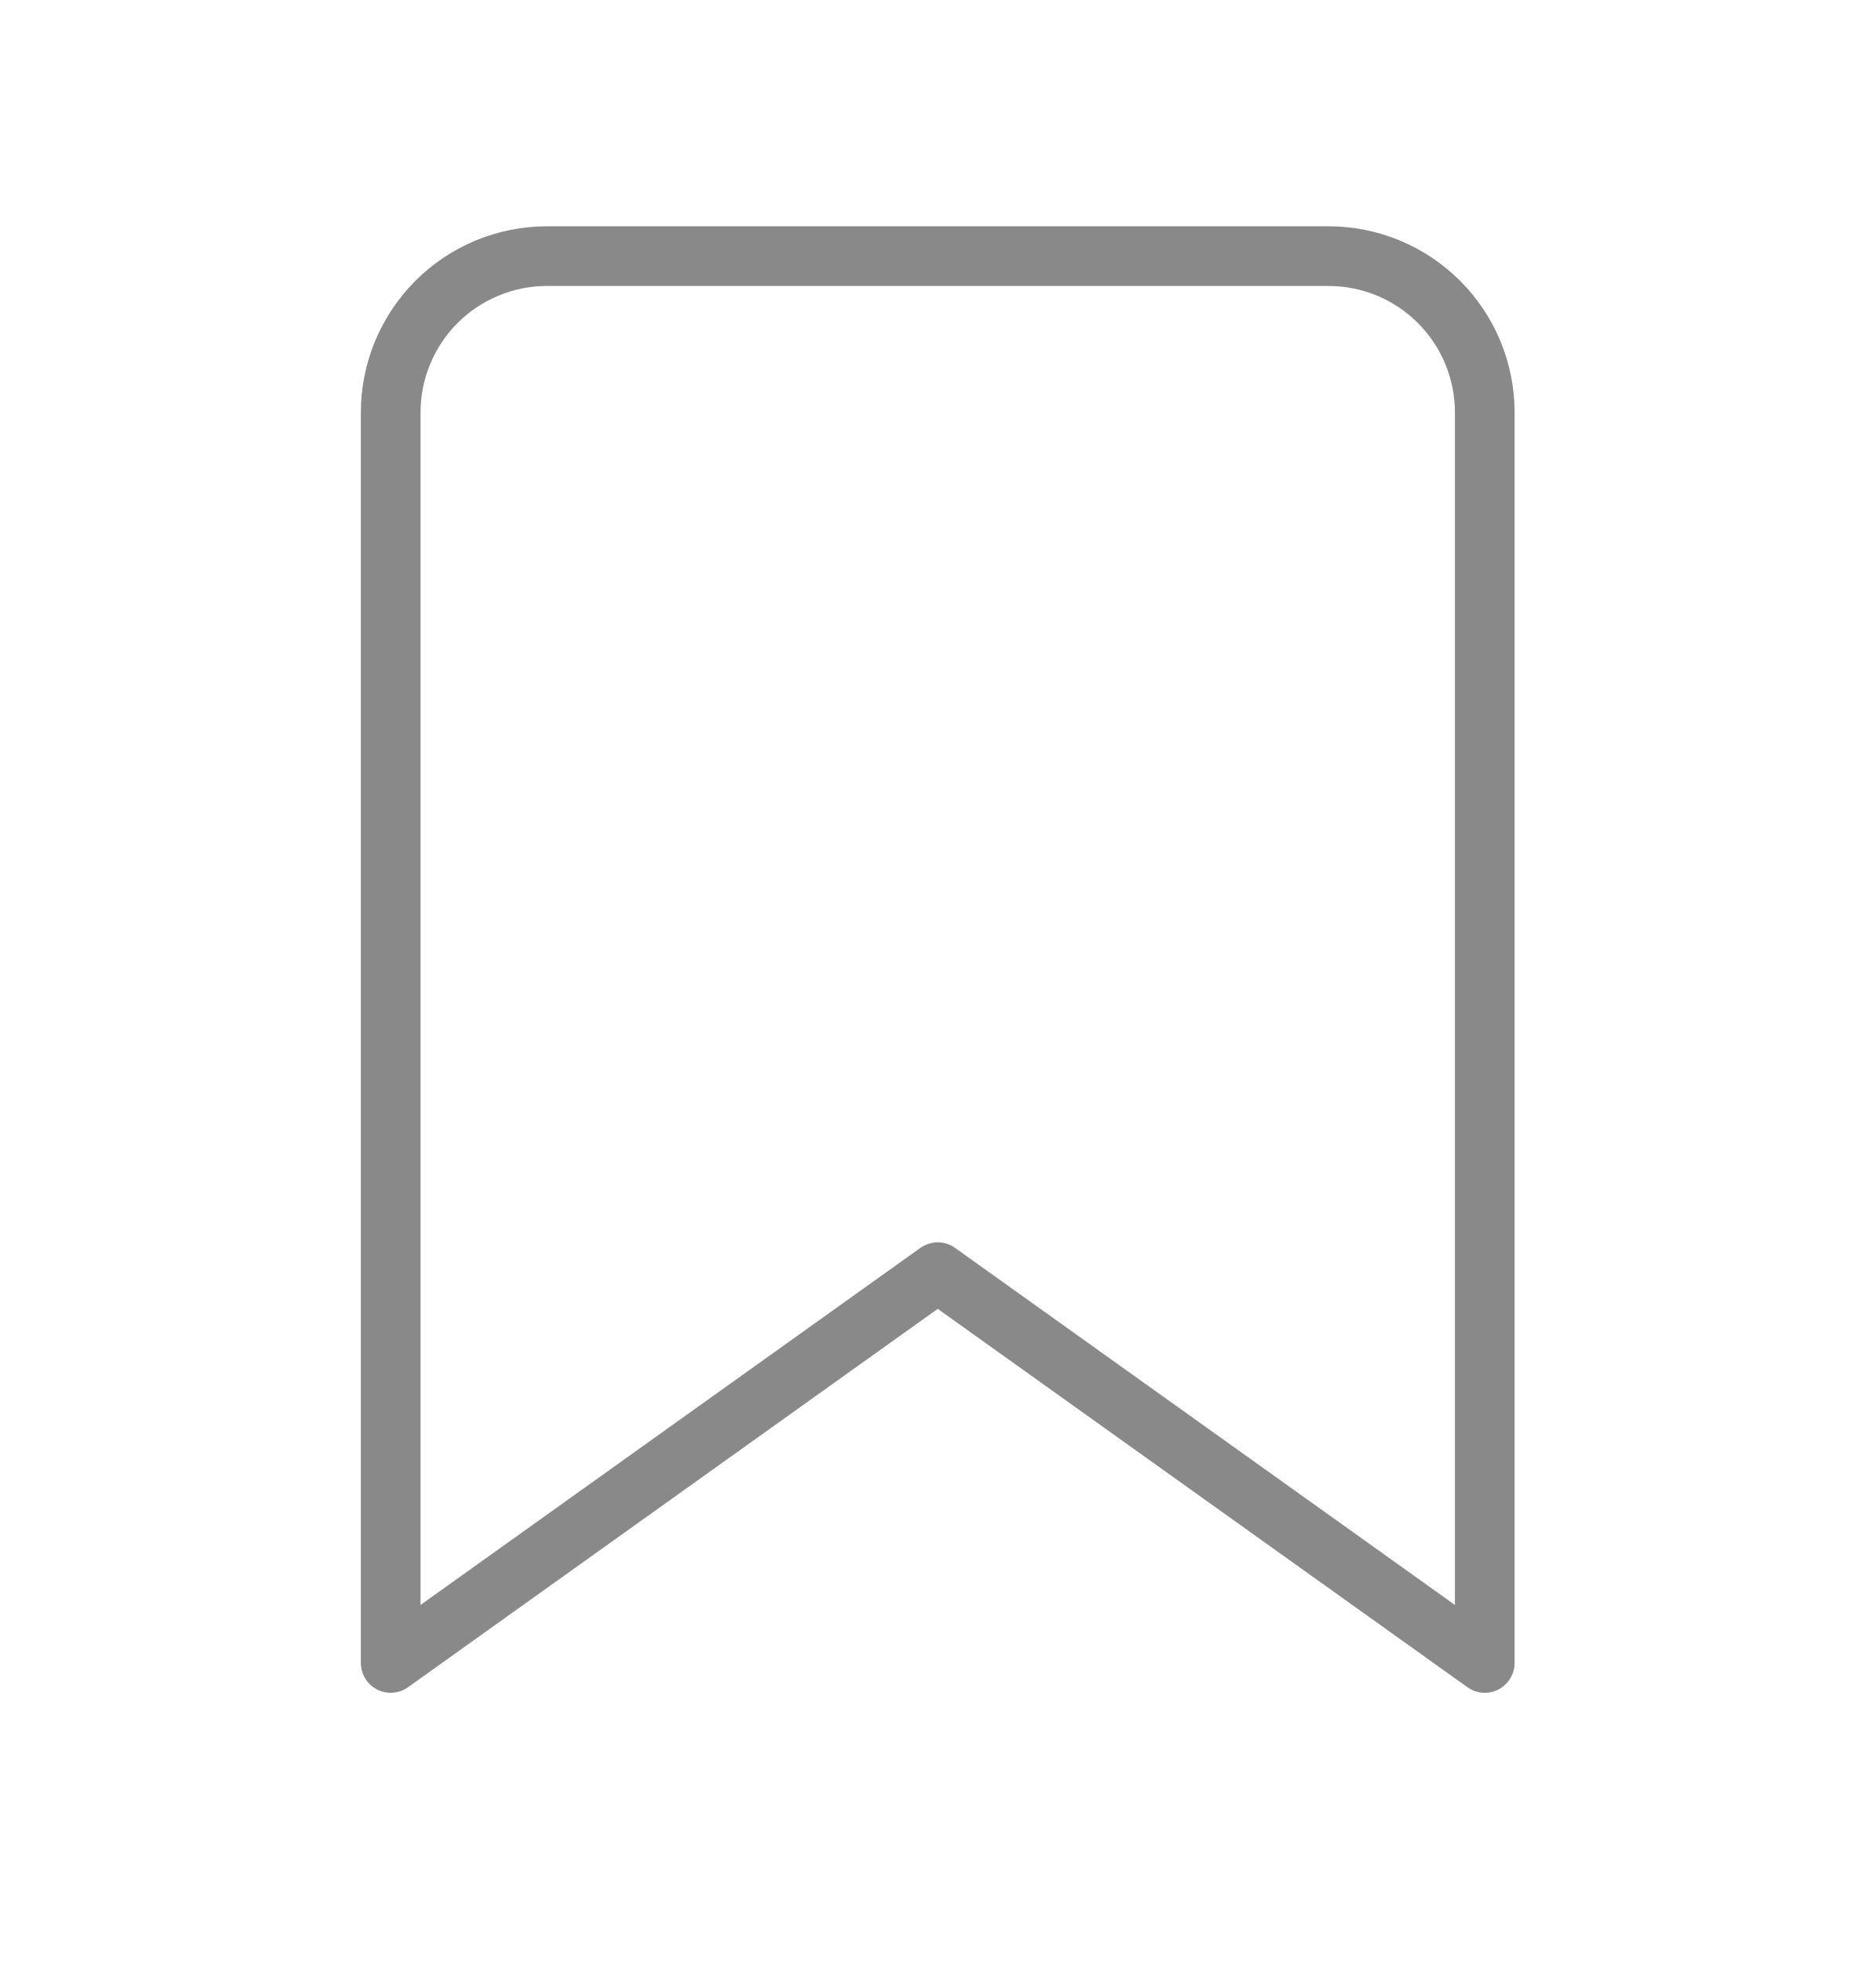
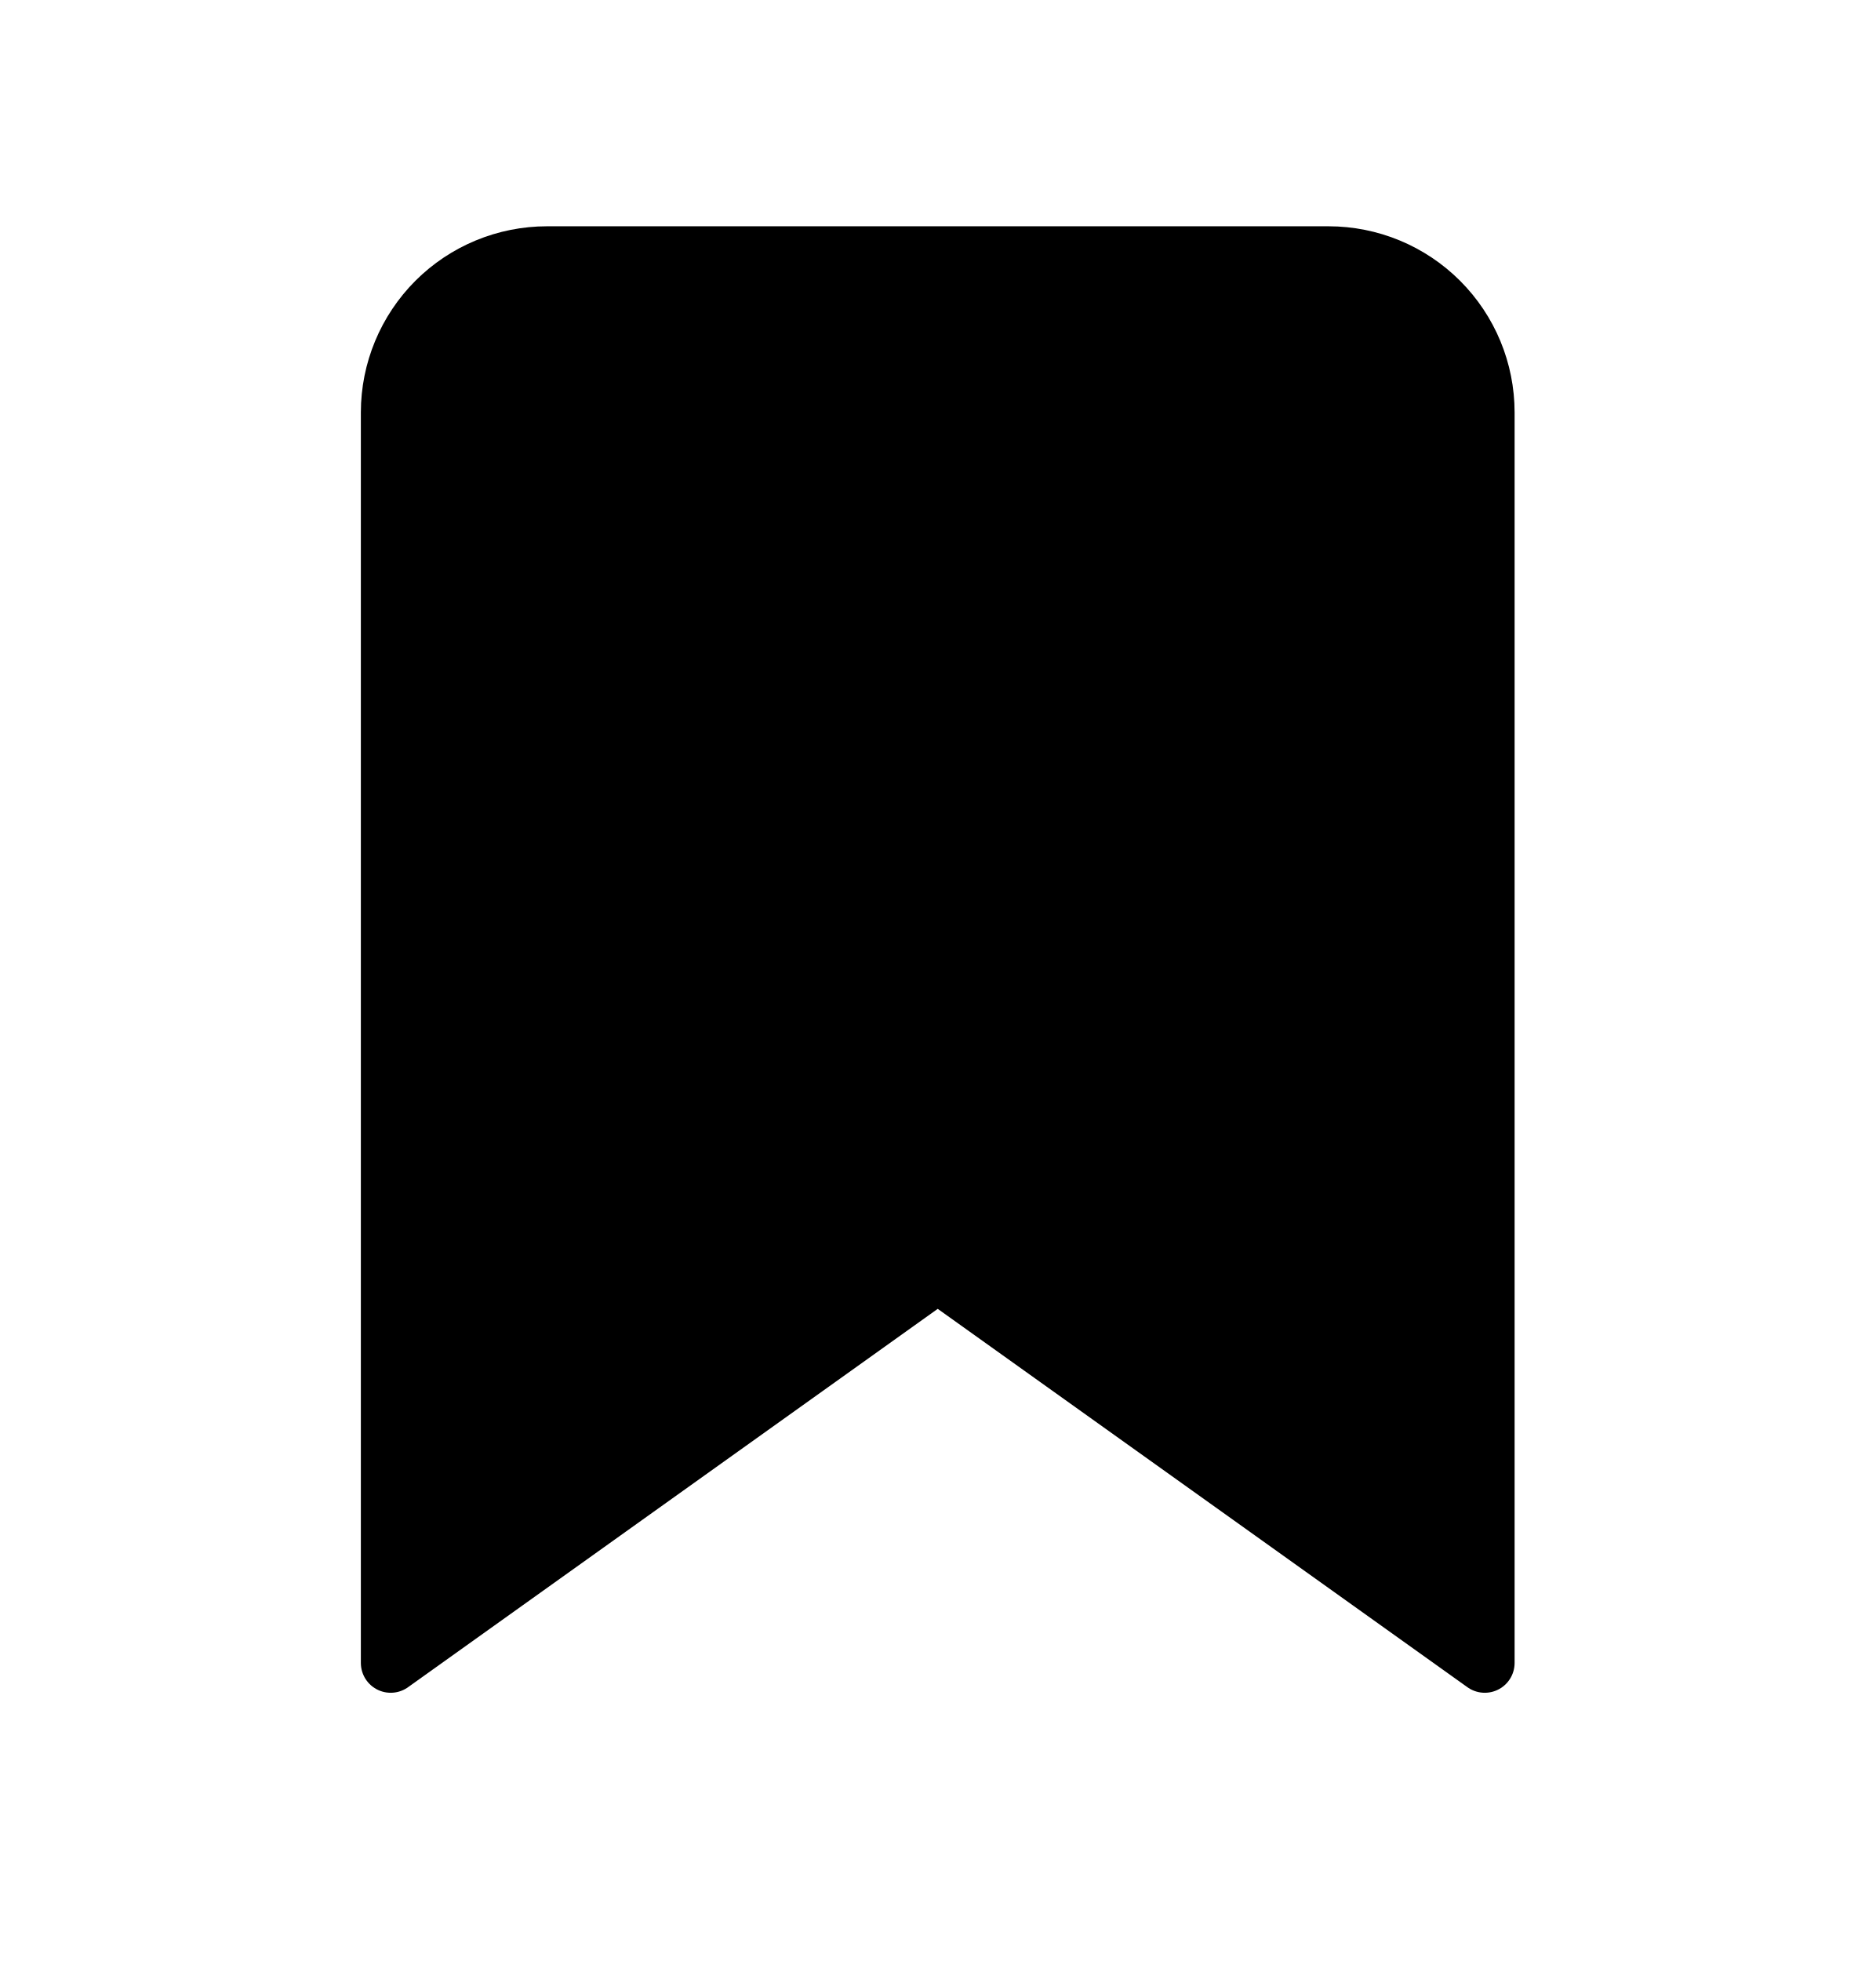
- <svg xmlns="http://www.w3.org/2000/svg" width="22" height="23" viewBox="0 0 22 23" fill="none">
-   <path d="M17.417 19.504L11 14.921L4.583 19.504V4.837C4.583 4.351 4.777 3.885 5.12 3.541C5.464 3.197 5.931 3.004 6.417 3.004H15.584C16.07 3.004 16.536 3.197 16.88 3.541C17.224 3.885 17.417 4.351 17.417 4.837V19.504Z" stroke="#898989" stroke-width="0.7" stroke-linecap="round" stroke-linejoin="round" />
+ <svg xmlns="http://www.w3.org/2000/svg" width="22" height="23" viewBox="0 0 22 23" fill="currentColor">
+   <path d="M17.417 19.504L11 14.921L4.583 19.504V4.837C4.583 4.351 4.777 3.885 5.12 3.541C5.464 3.197 5.931 3.004 6.417 3.004H15.584C16.07 3.004 16.536 3.197 16.88 3.541C17.224 3.885 17.417 4.351 17.417 4.837V19.504Z" stroke="currentColor" stroke-width="0.7" stroke-linecap="round" stroke-linejoin="round" />
</svg>
